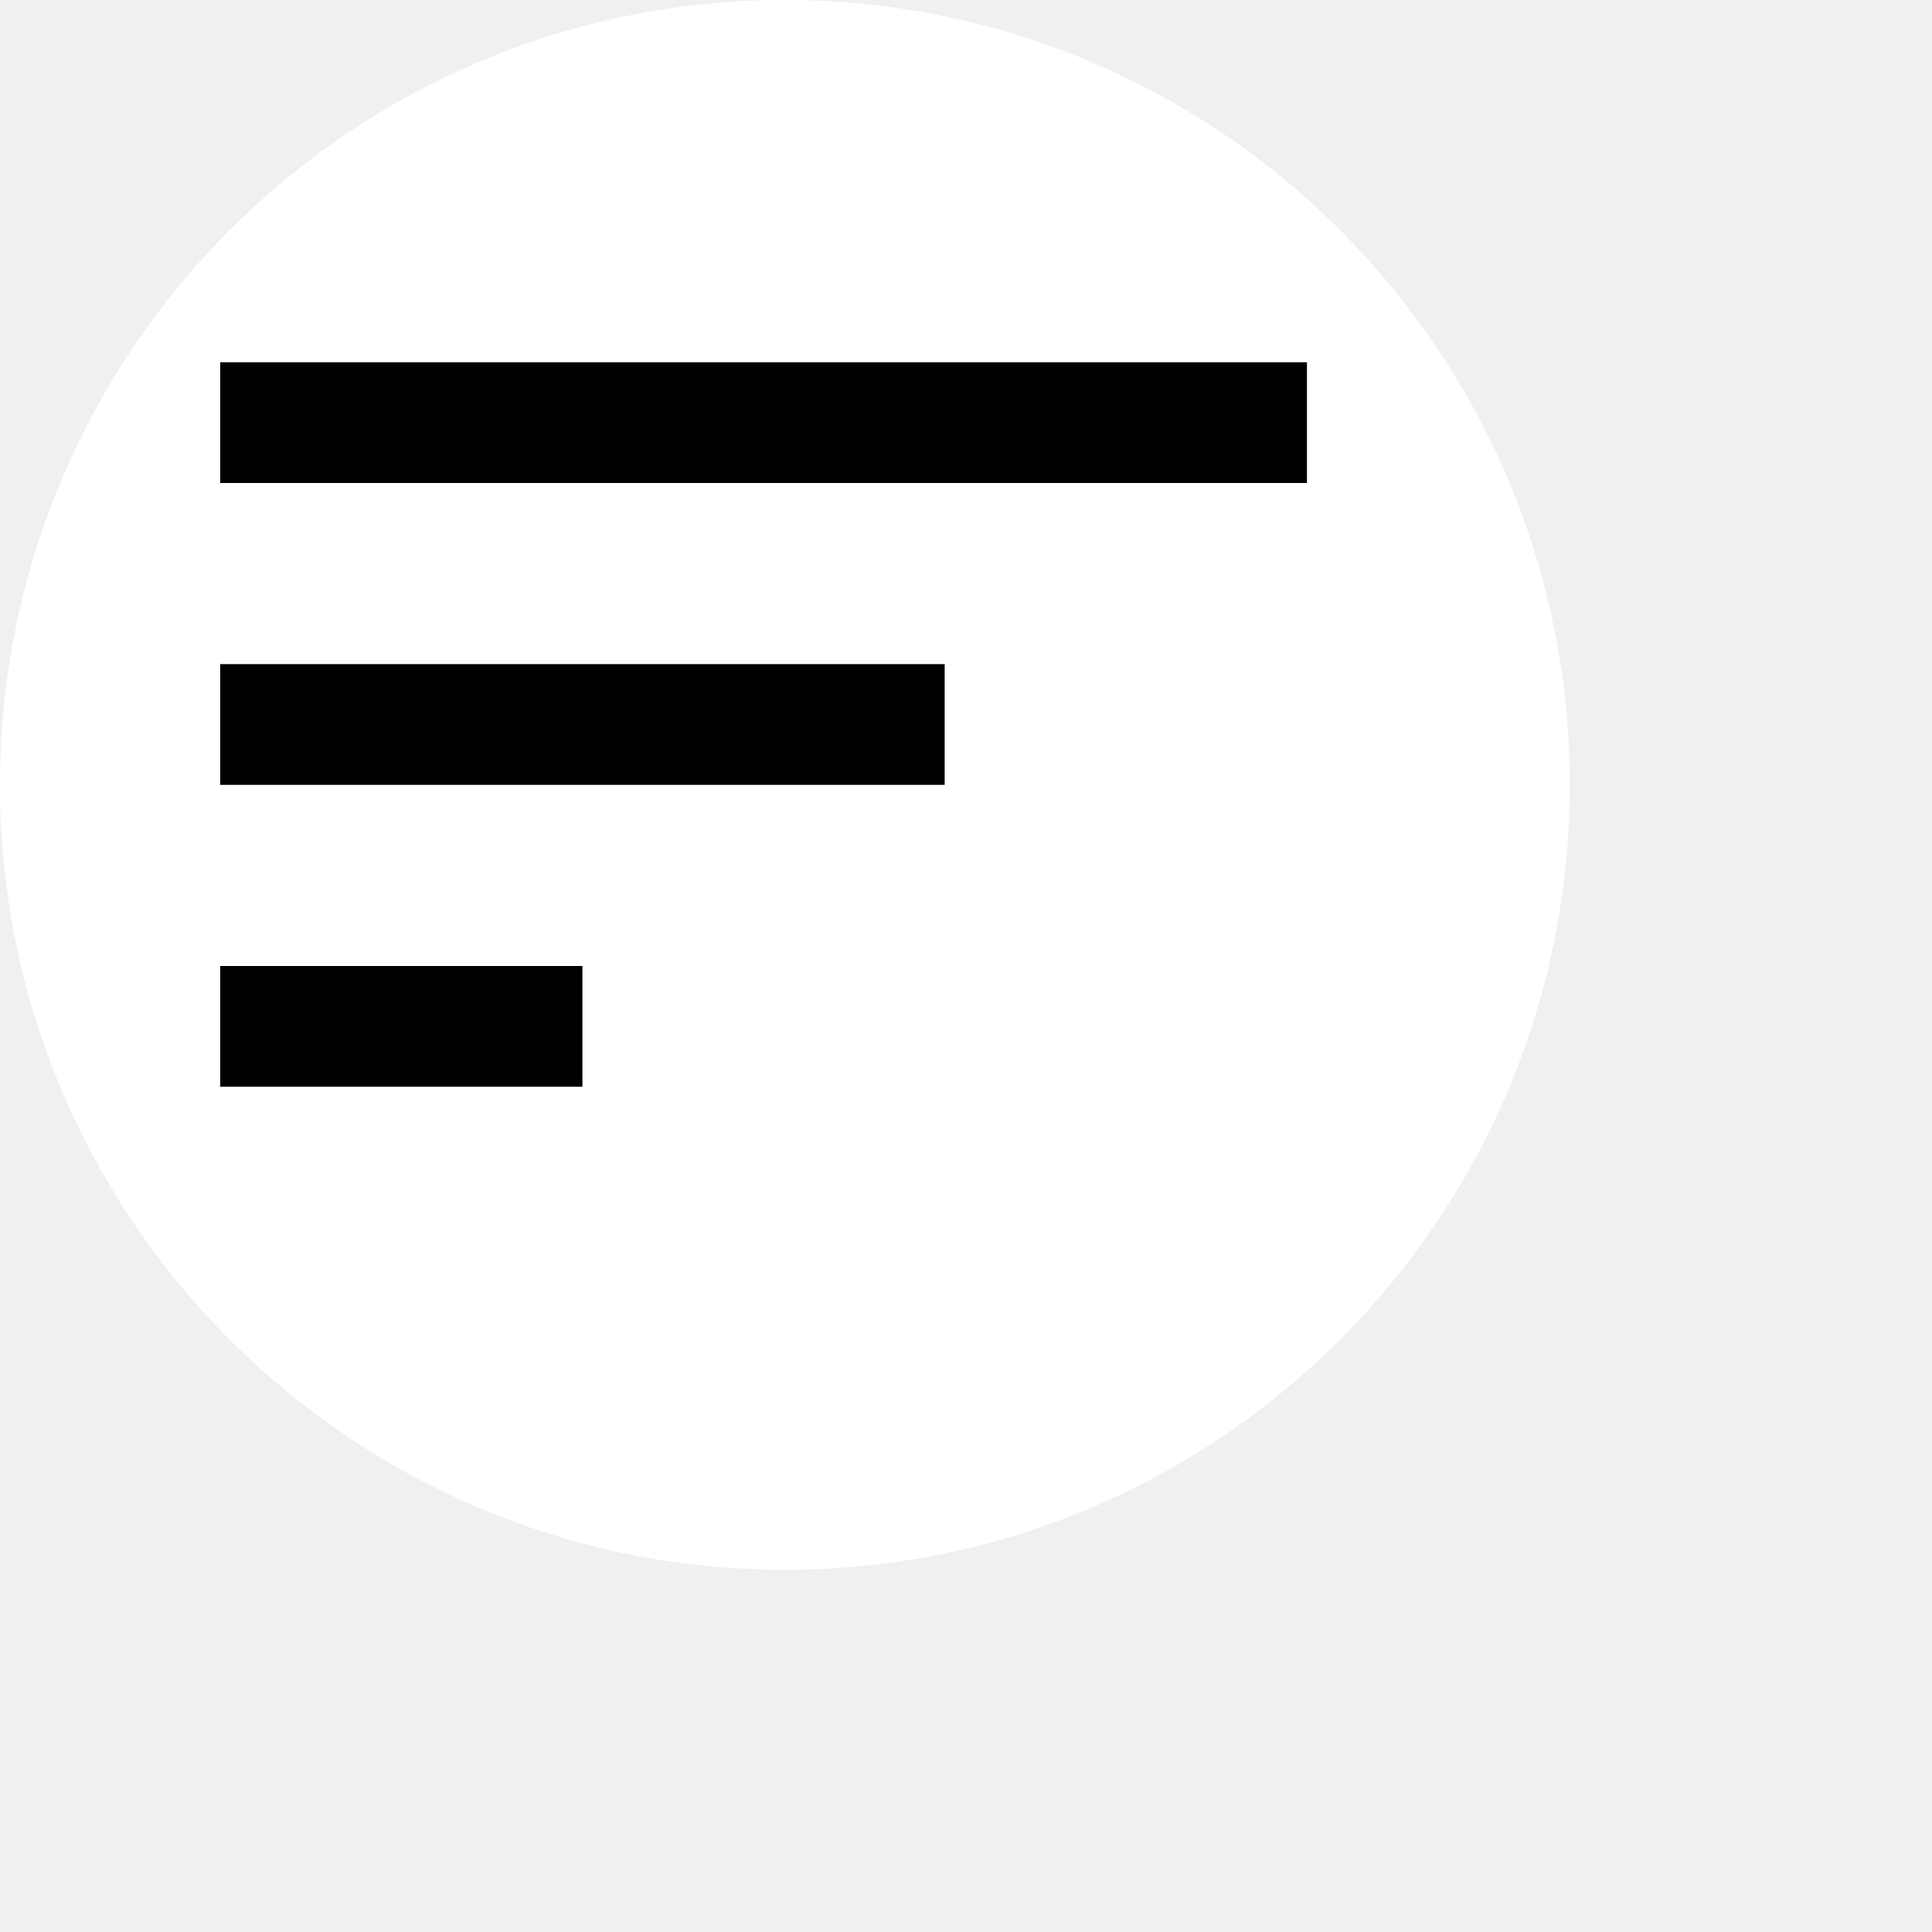
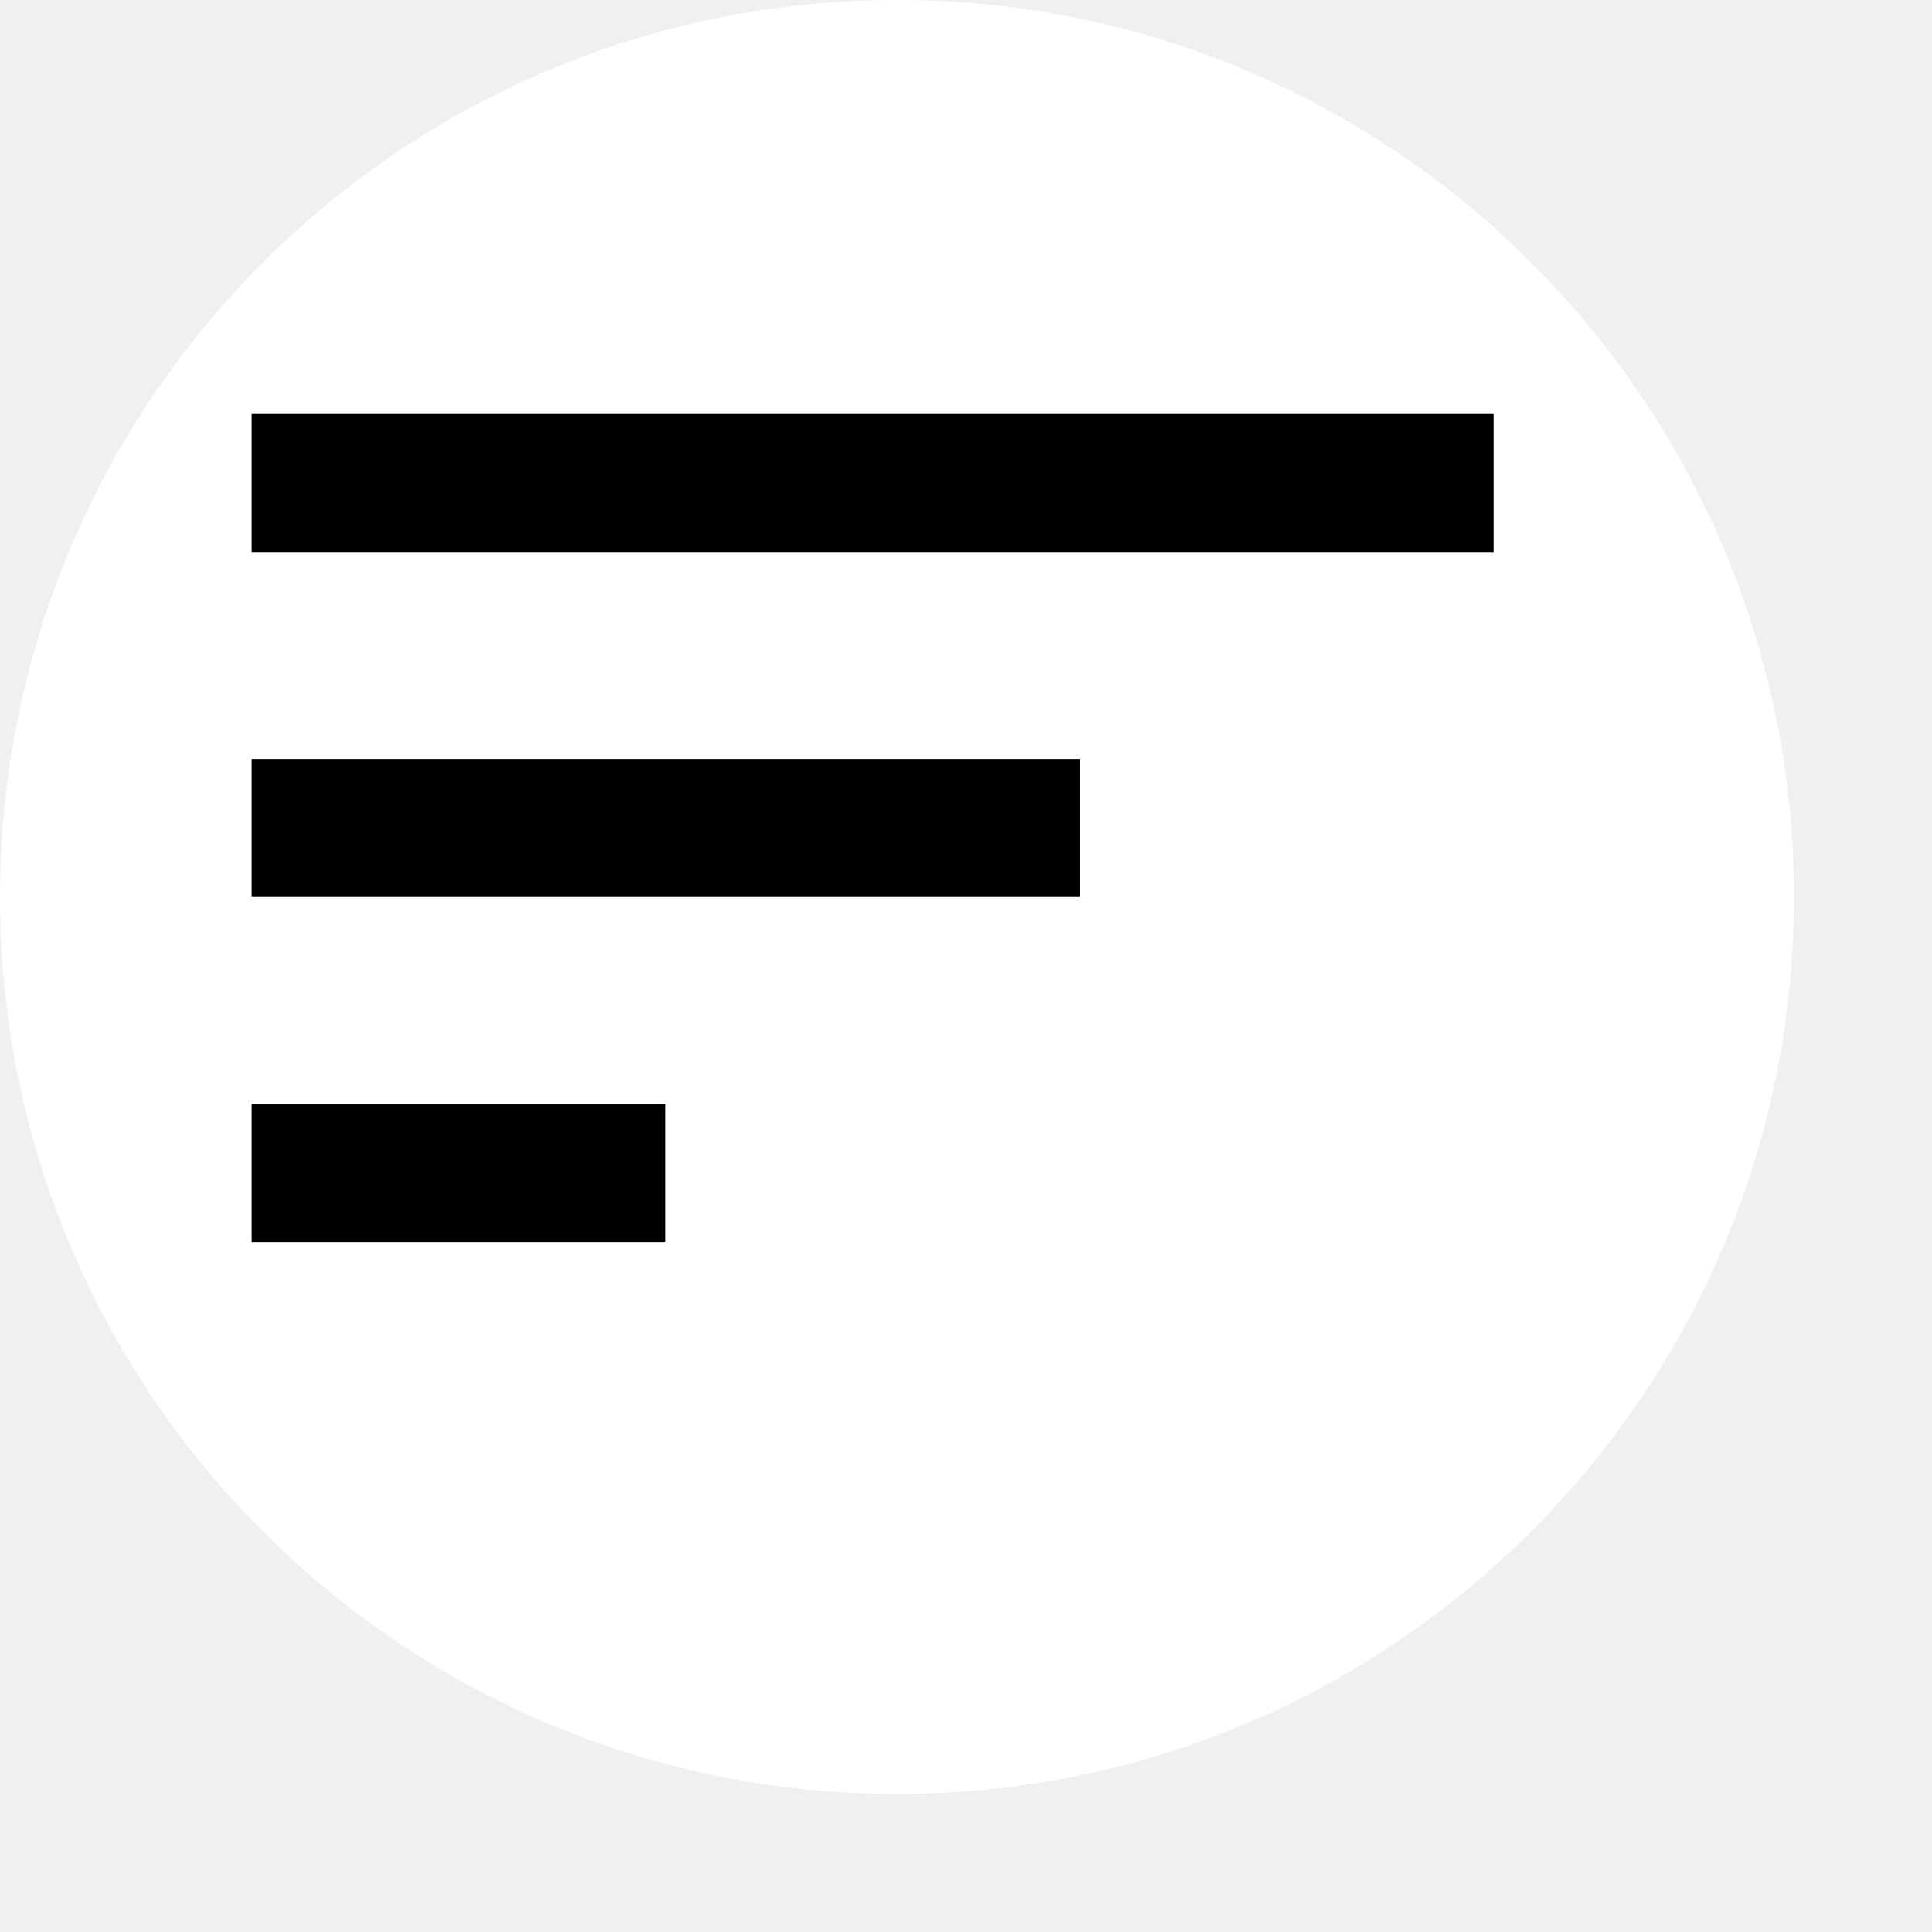
- <svg xmlns="http://www.w3.org/2000/svg" width="180" height="180" viewBox="0 0 32 32" fill="none">
+ <svg xmlns="http://www.w3.org/2000/svg" width="32" height="32" viewBox="0 0 28 28" fill="none">
  <circle cx="13" cy="13" r="13" fill="#fff" />
  <path d="M3.647 18H9.647V16H3.647V18ZM3.647 6V8H21.647V6H3.647ZM3.647 13H15.647V11H3.647V13Z" fill="#000" />
</svg>
